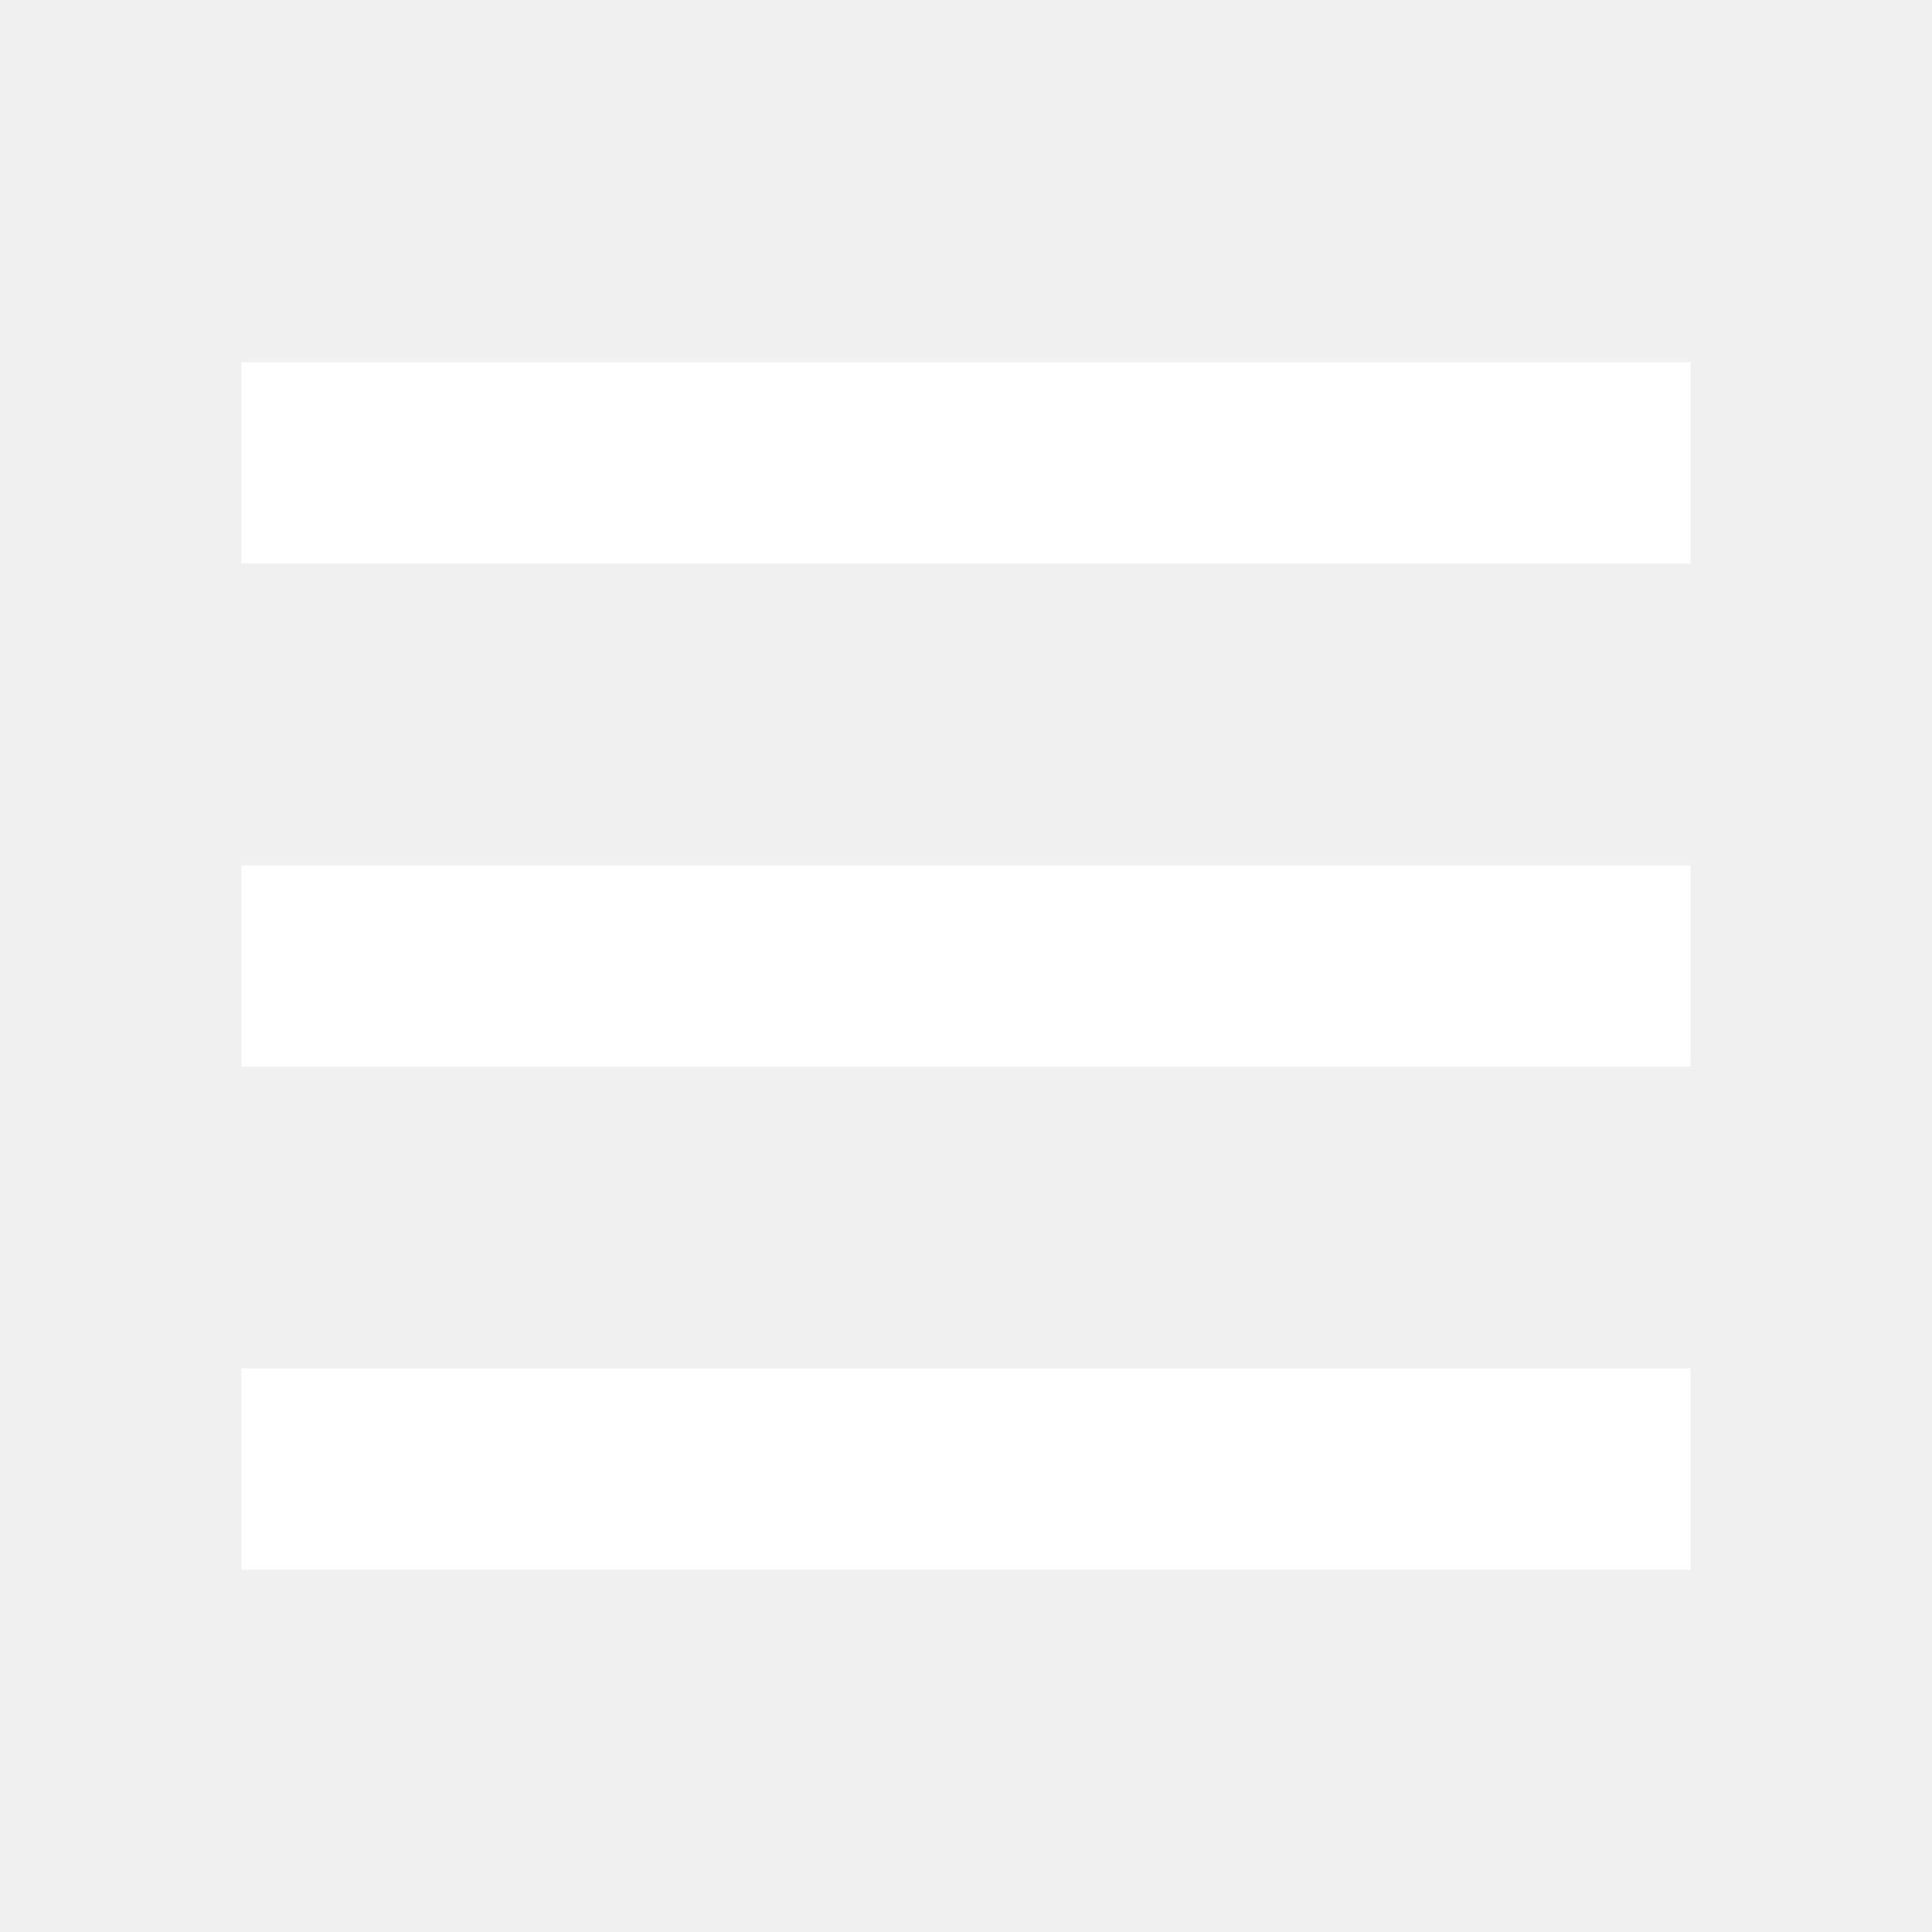
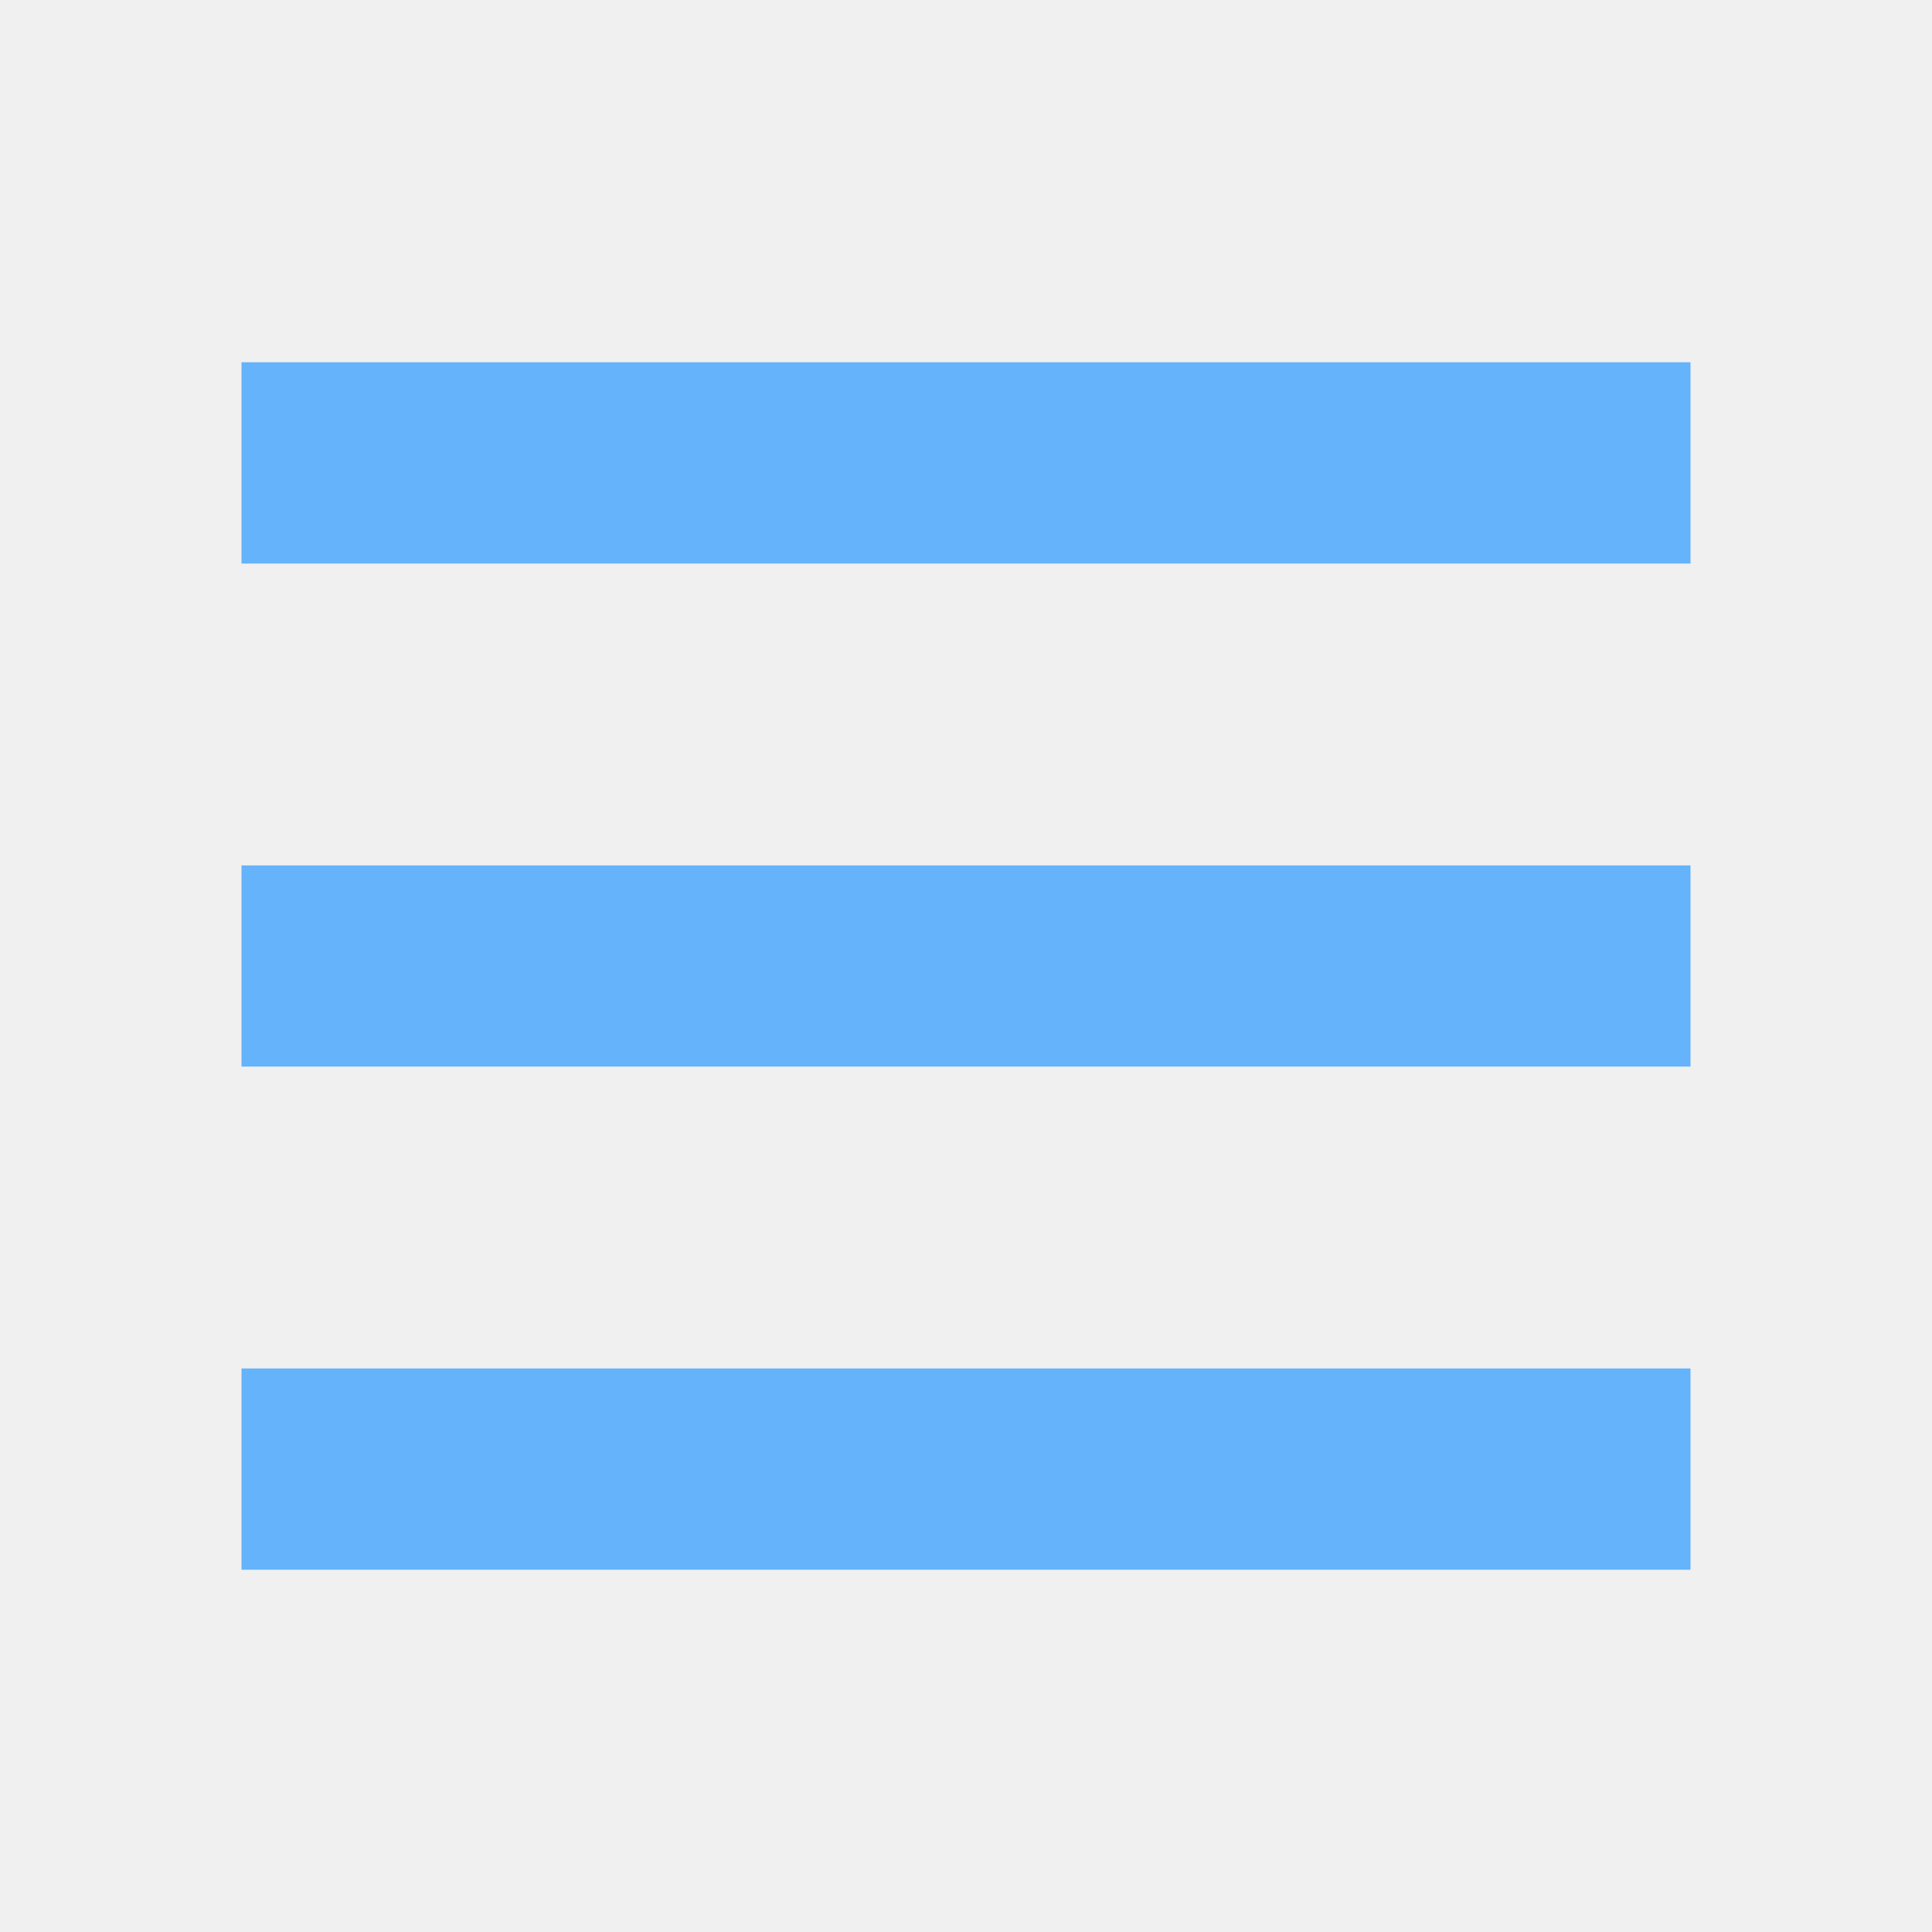
<svg xmlns="http://www.w3.org/2000/svg" width="16" height="16" viewBox="0 0 16 16" fill="none">
-   <path d="M2 3H14V4.667H2V3ZM2 7.167H14V8.833H2V7.167ZM2 11.333H14V13H2V11.333Z" fill="white" />
+   <path d="M2 3H14V4.667H2V3ZM2 7.167H14V8.833H2V7.167ZM2 11.333H14V13H2V11.333Z" fill="#64B3FB" />
</svg>
